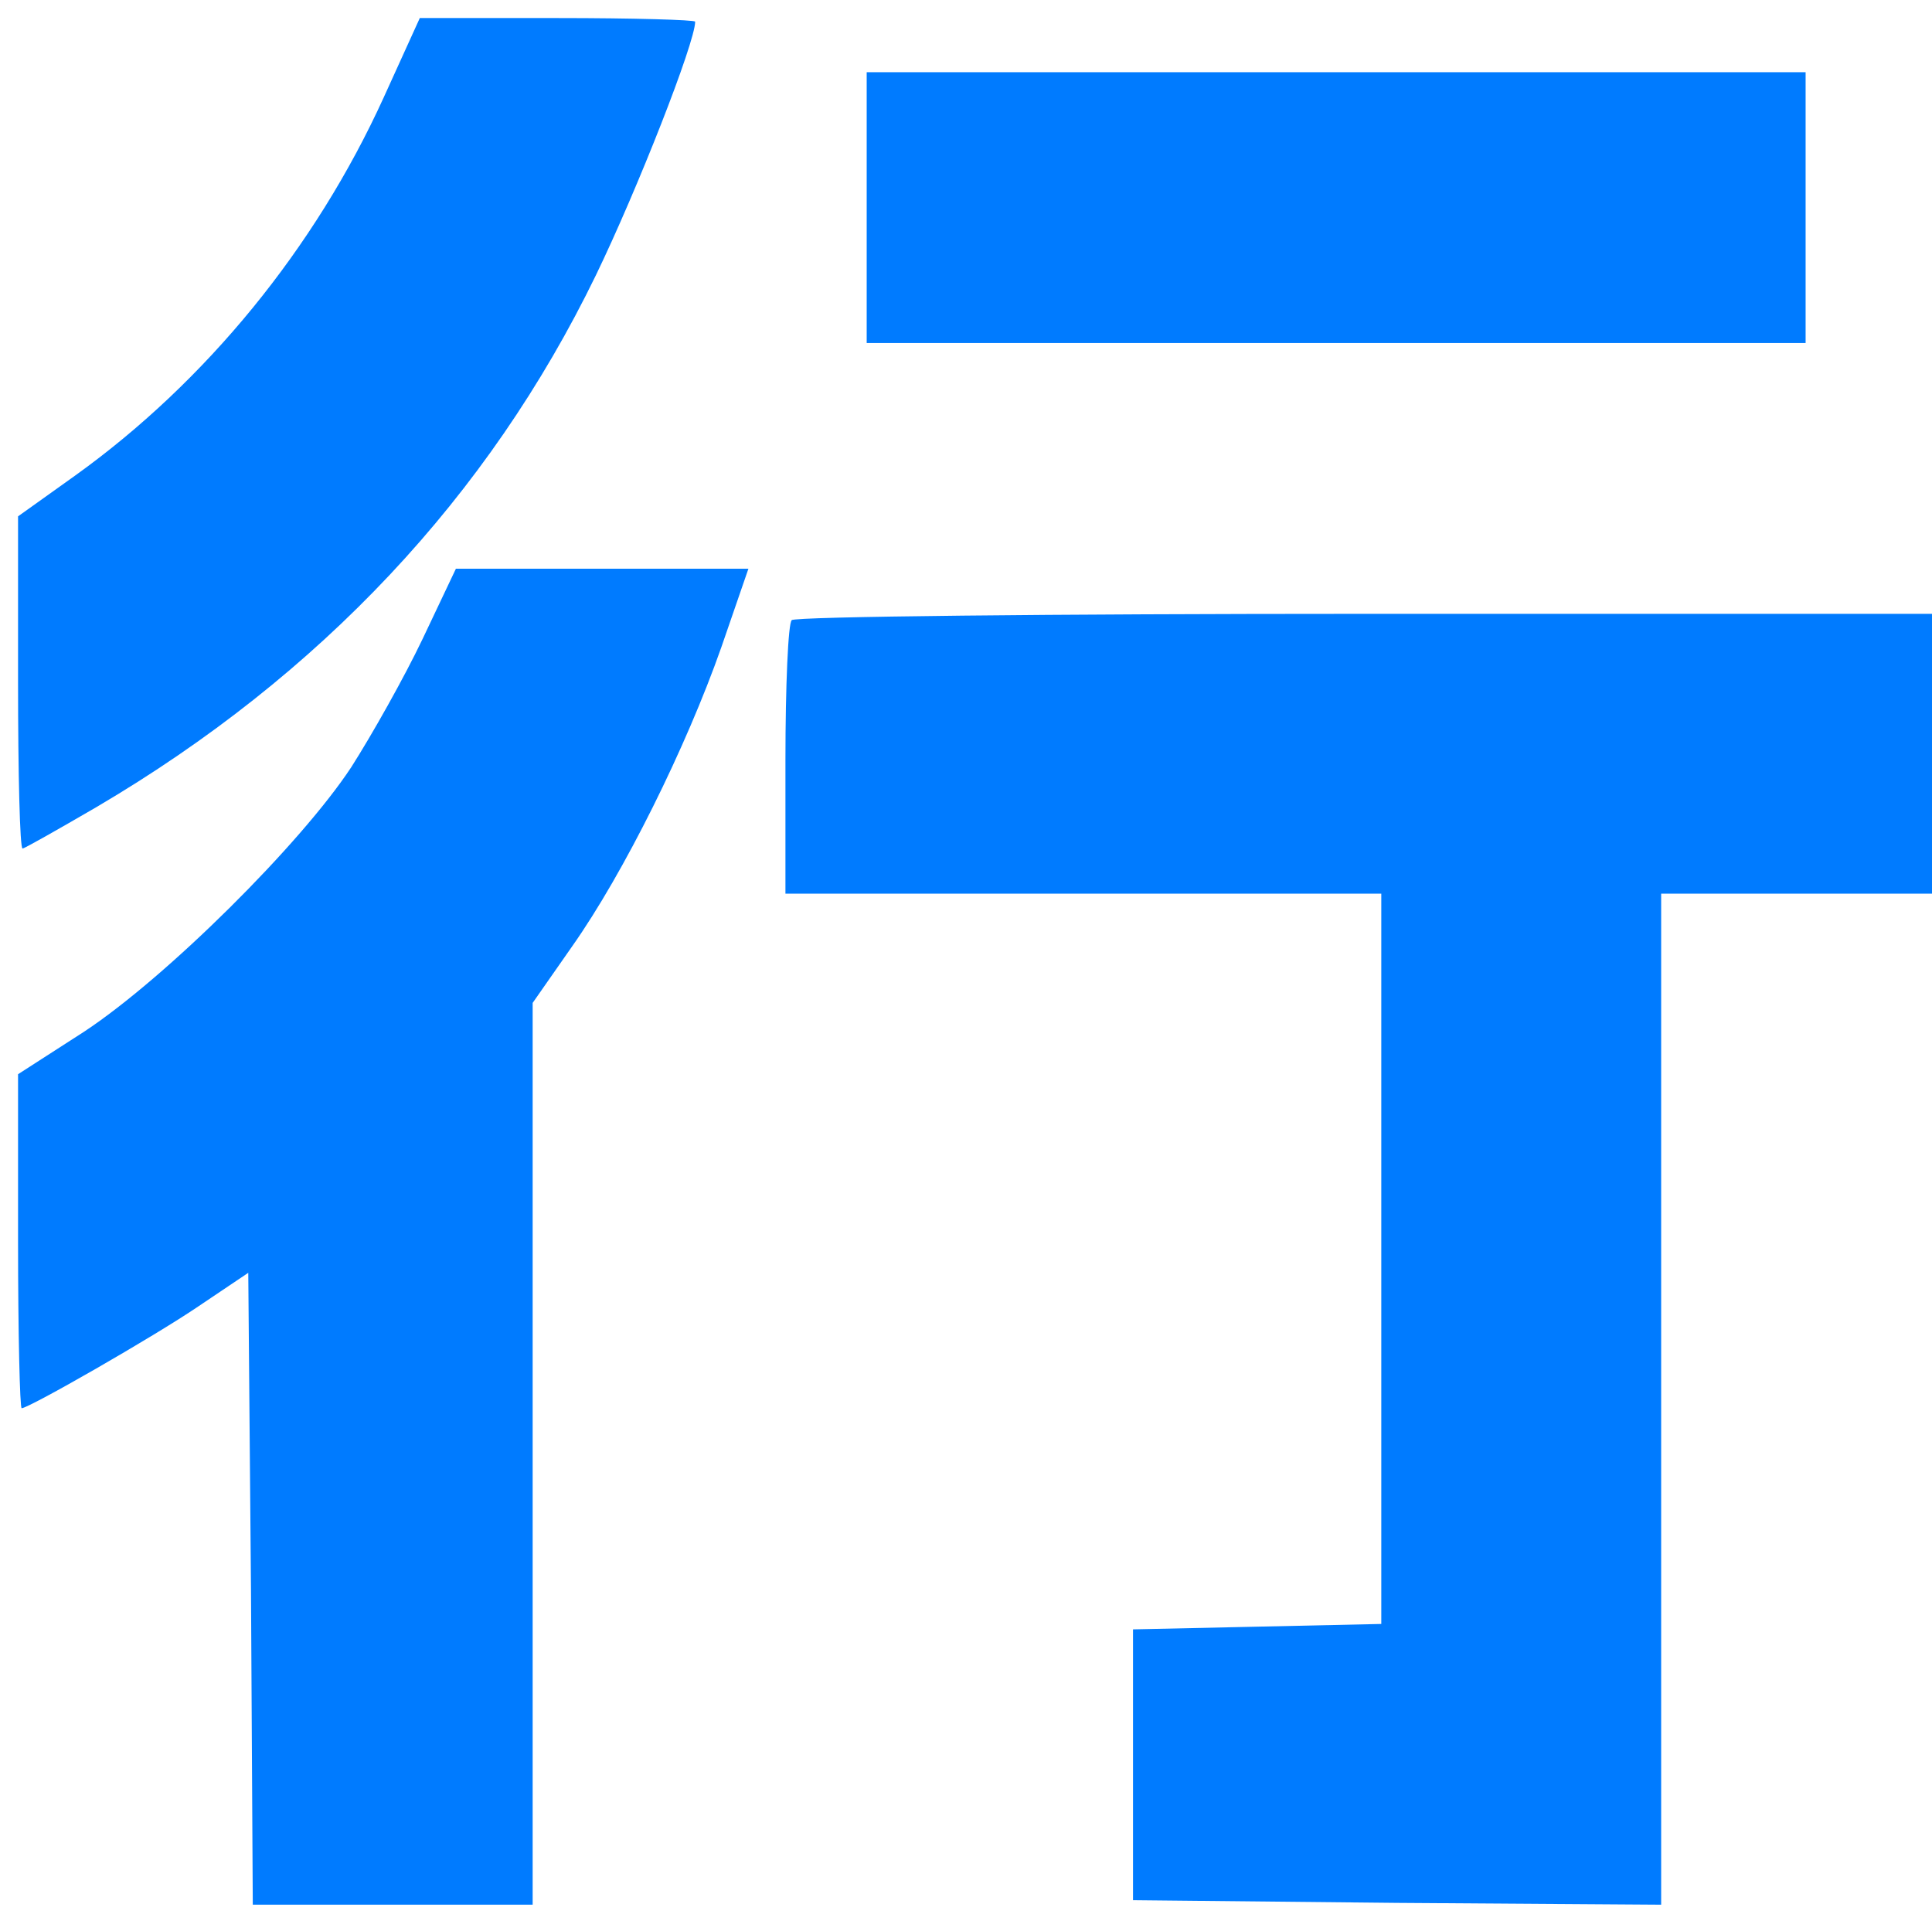
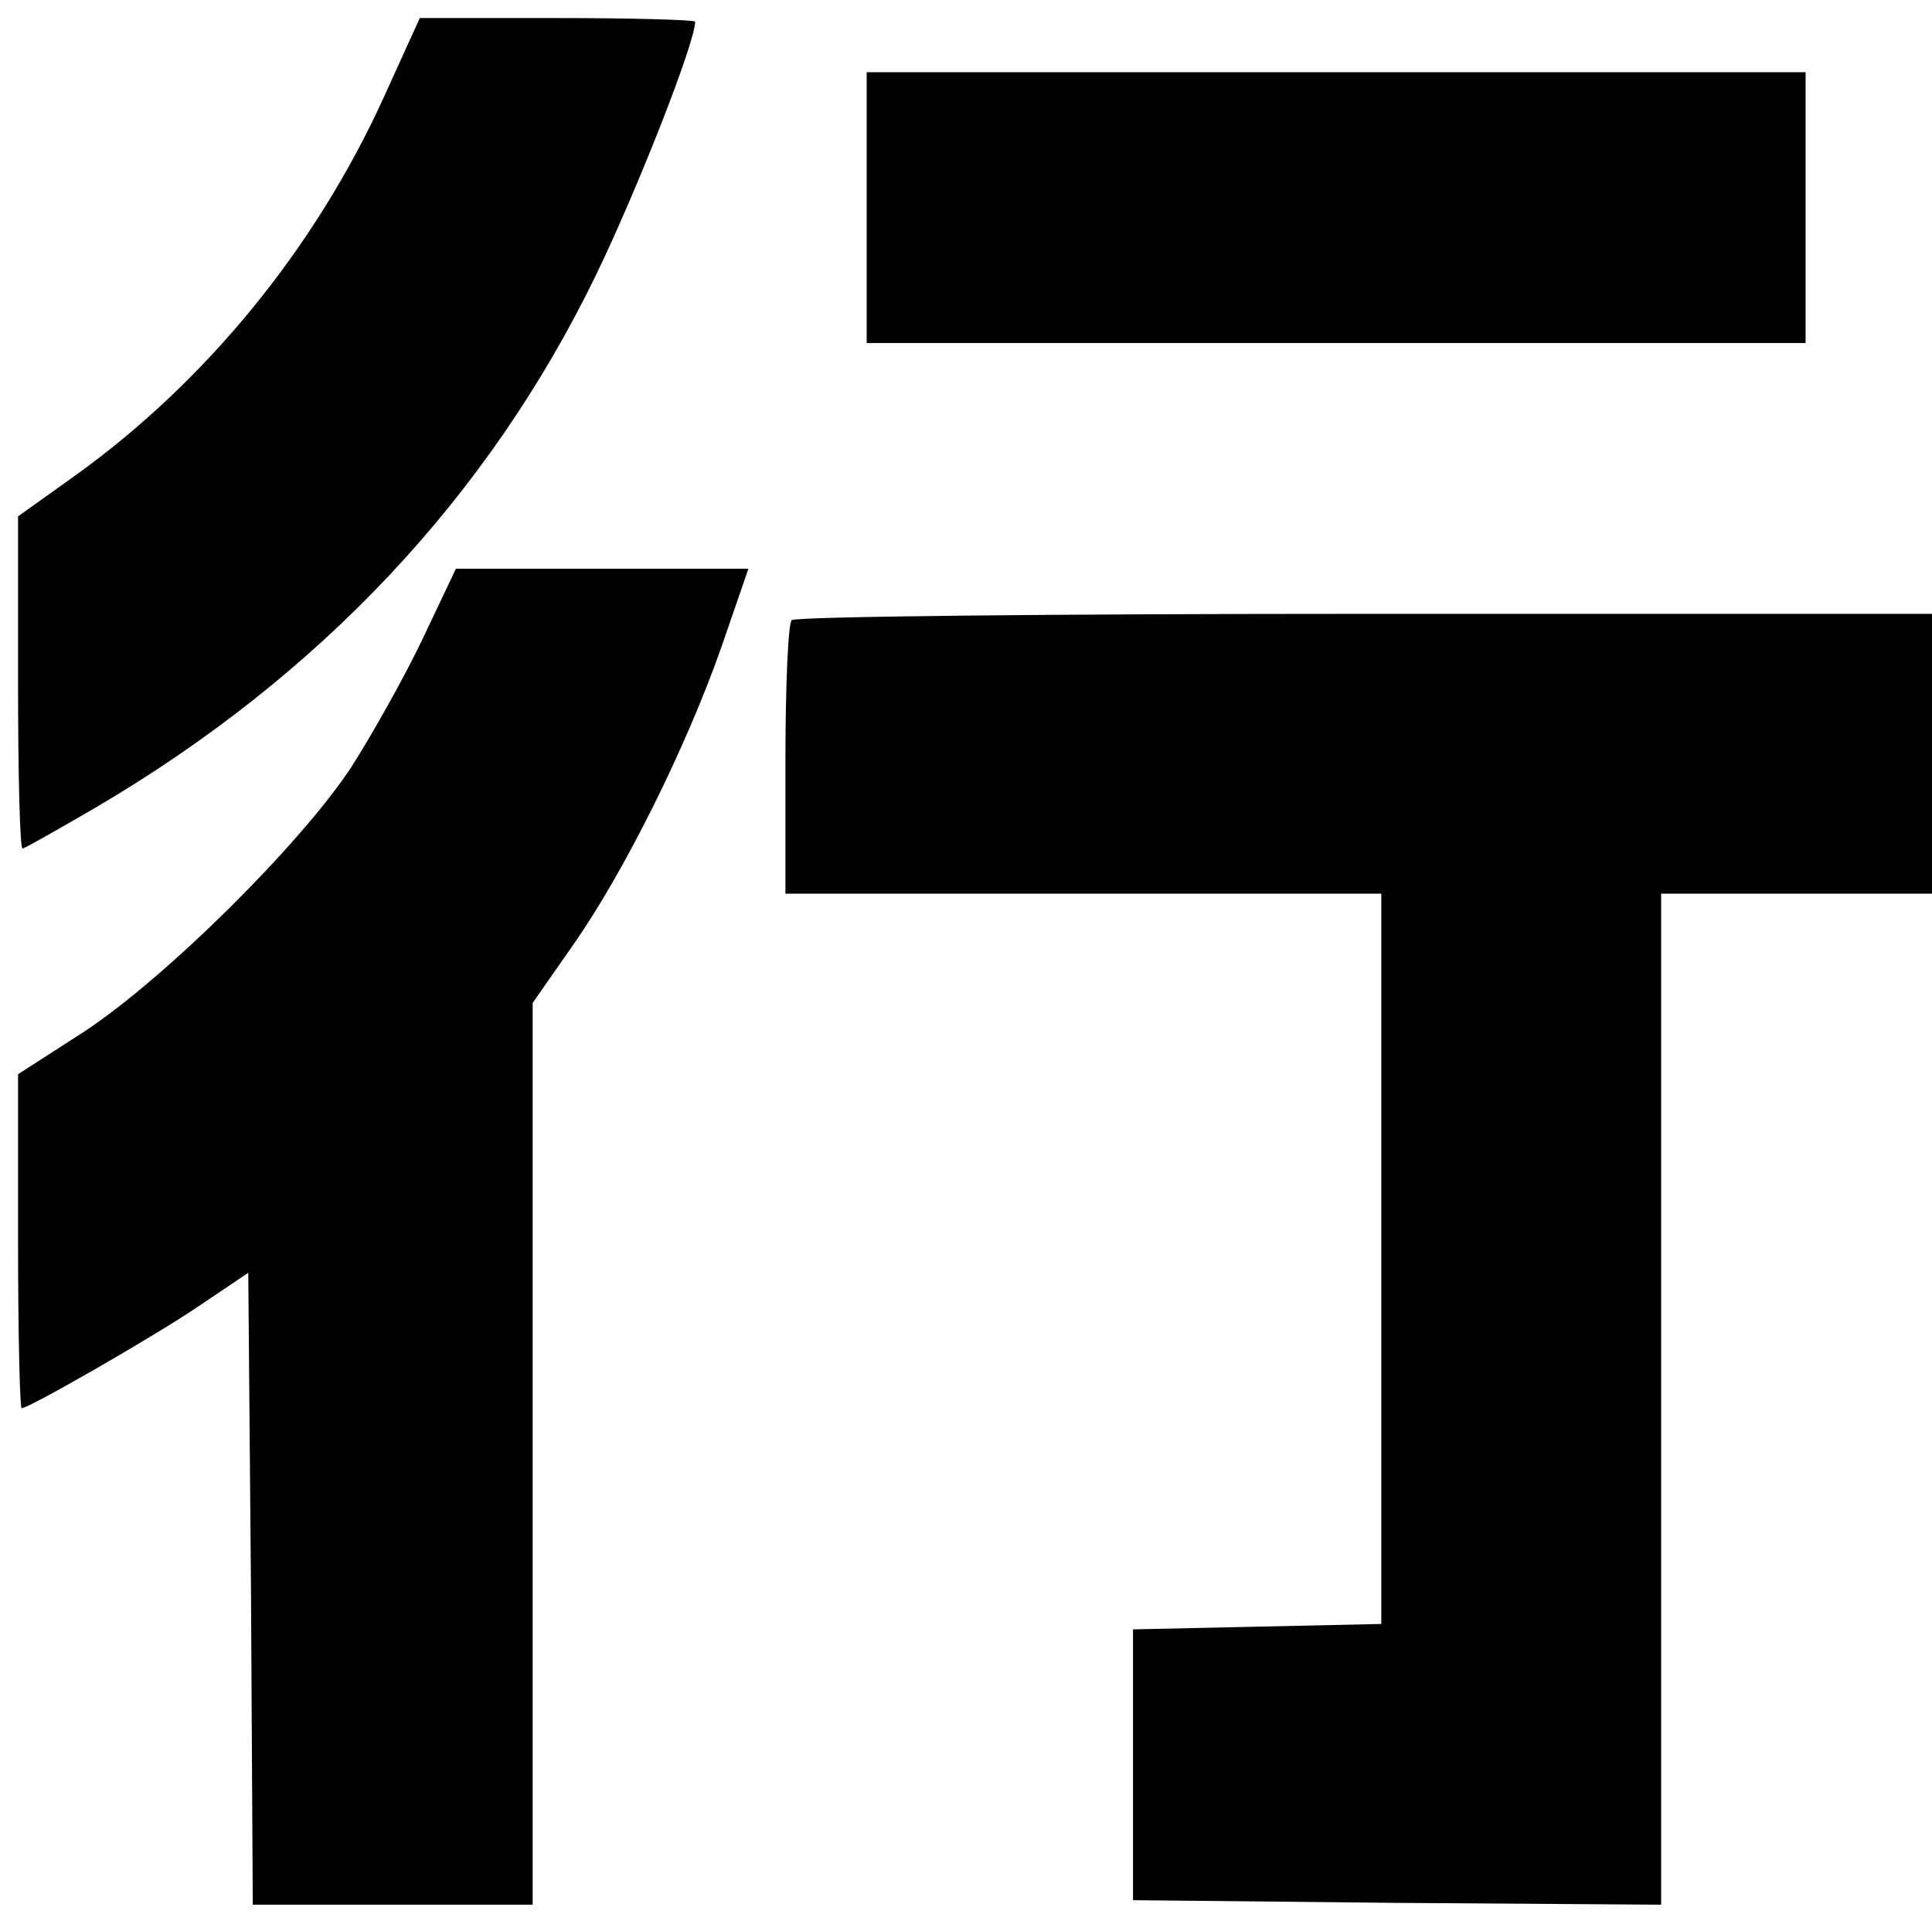
<svg xmlns="http://www.w3.org/2000/svg" version="1.0" width="214pt" height="212pt" viewBox="0 0 214 212" preserveAspectRatio="xMidYMid meet">
-   <g transform="translate(0,212) scale(0.1,-0.1)" fill="#007bff" stroke="none">
+   <g transform="translate(0,212) scale(0.1,-0.1)" fill="#000" stroke="none">
    <path d="M425 2012 c-76 -167 -197 -315 -342 -419 l-63 -45 0 -184 c0 -101 2 -184 5 -184 2 0 39 21 82 46 248 146 434 344 553 589 46 95 110 258 110 281 0 2 -69 4 -152 4 l-153 0 -40 -88z" />
    <path d="M960 1890 l0 -150 520 0 520 0 0 150 0 150 -520 0 -520 0 0 -150z" />
    <path d="M468 1412 c-20 -42 -56 -106 -79 -142 -56 -85 -205 -233 -296 -293 l-73 -47 0 -185 c0 -102 2 -185 4 -185 8 0 146 79 196 113 l55 37 3 -350 2 -350 155 0 155 0 0 500 0 499 44 63 c57 81 126 220 165 331 l30 87 -162 0 -162 0 -37 -78z" />
    <path d="M877 1433 c-4 -3 -7 -73 -7 -155 l0 -148 330 0 330 0 0 -405 0 -404 -137 -3 -138 -3 0 -150 0 -150 293 -3 292 -2 0 560 0 560 150 0 150 0 0 155 0 155 -628 0 c-346 0 -632 -3 -635 -7z" />
  </g>
</svg>
